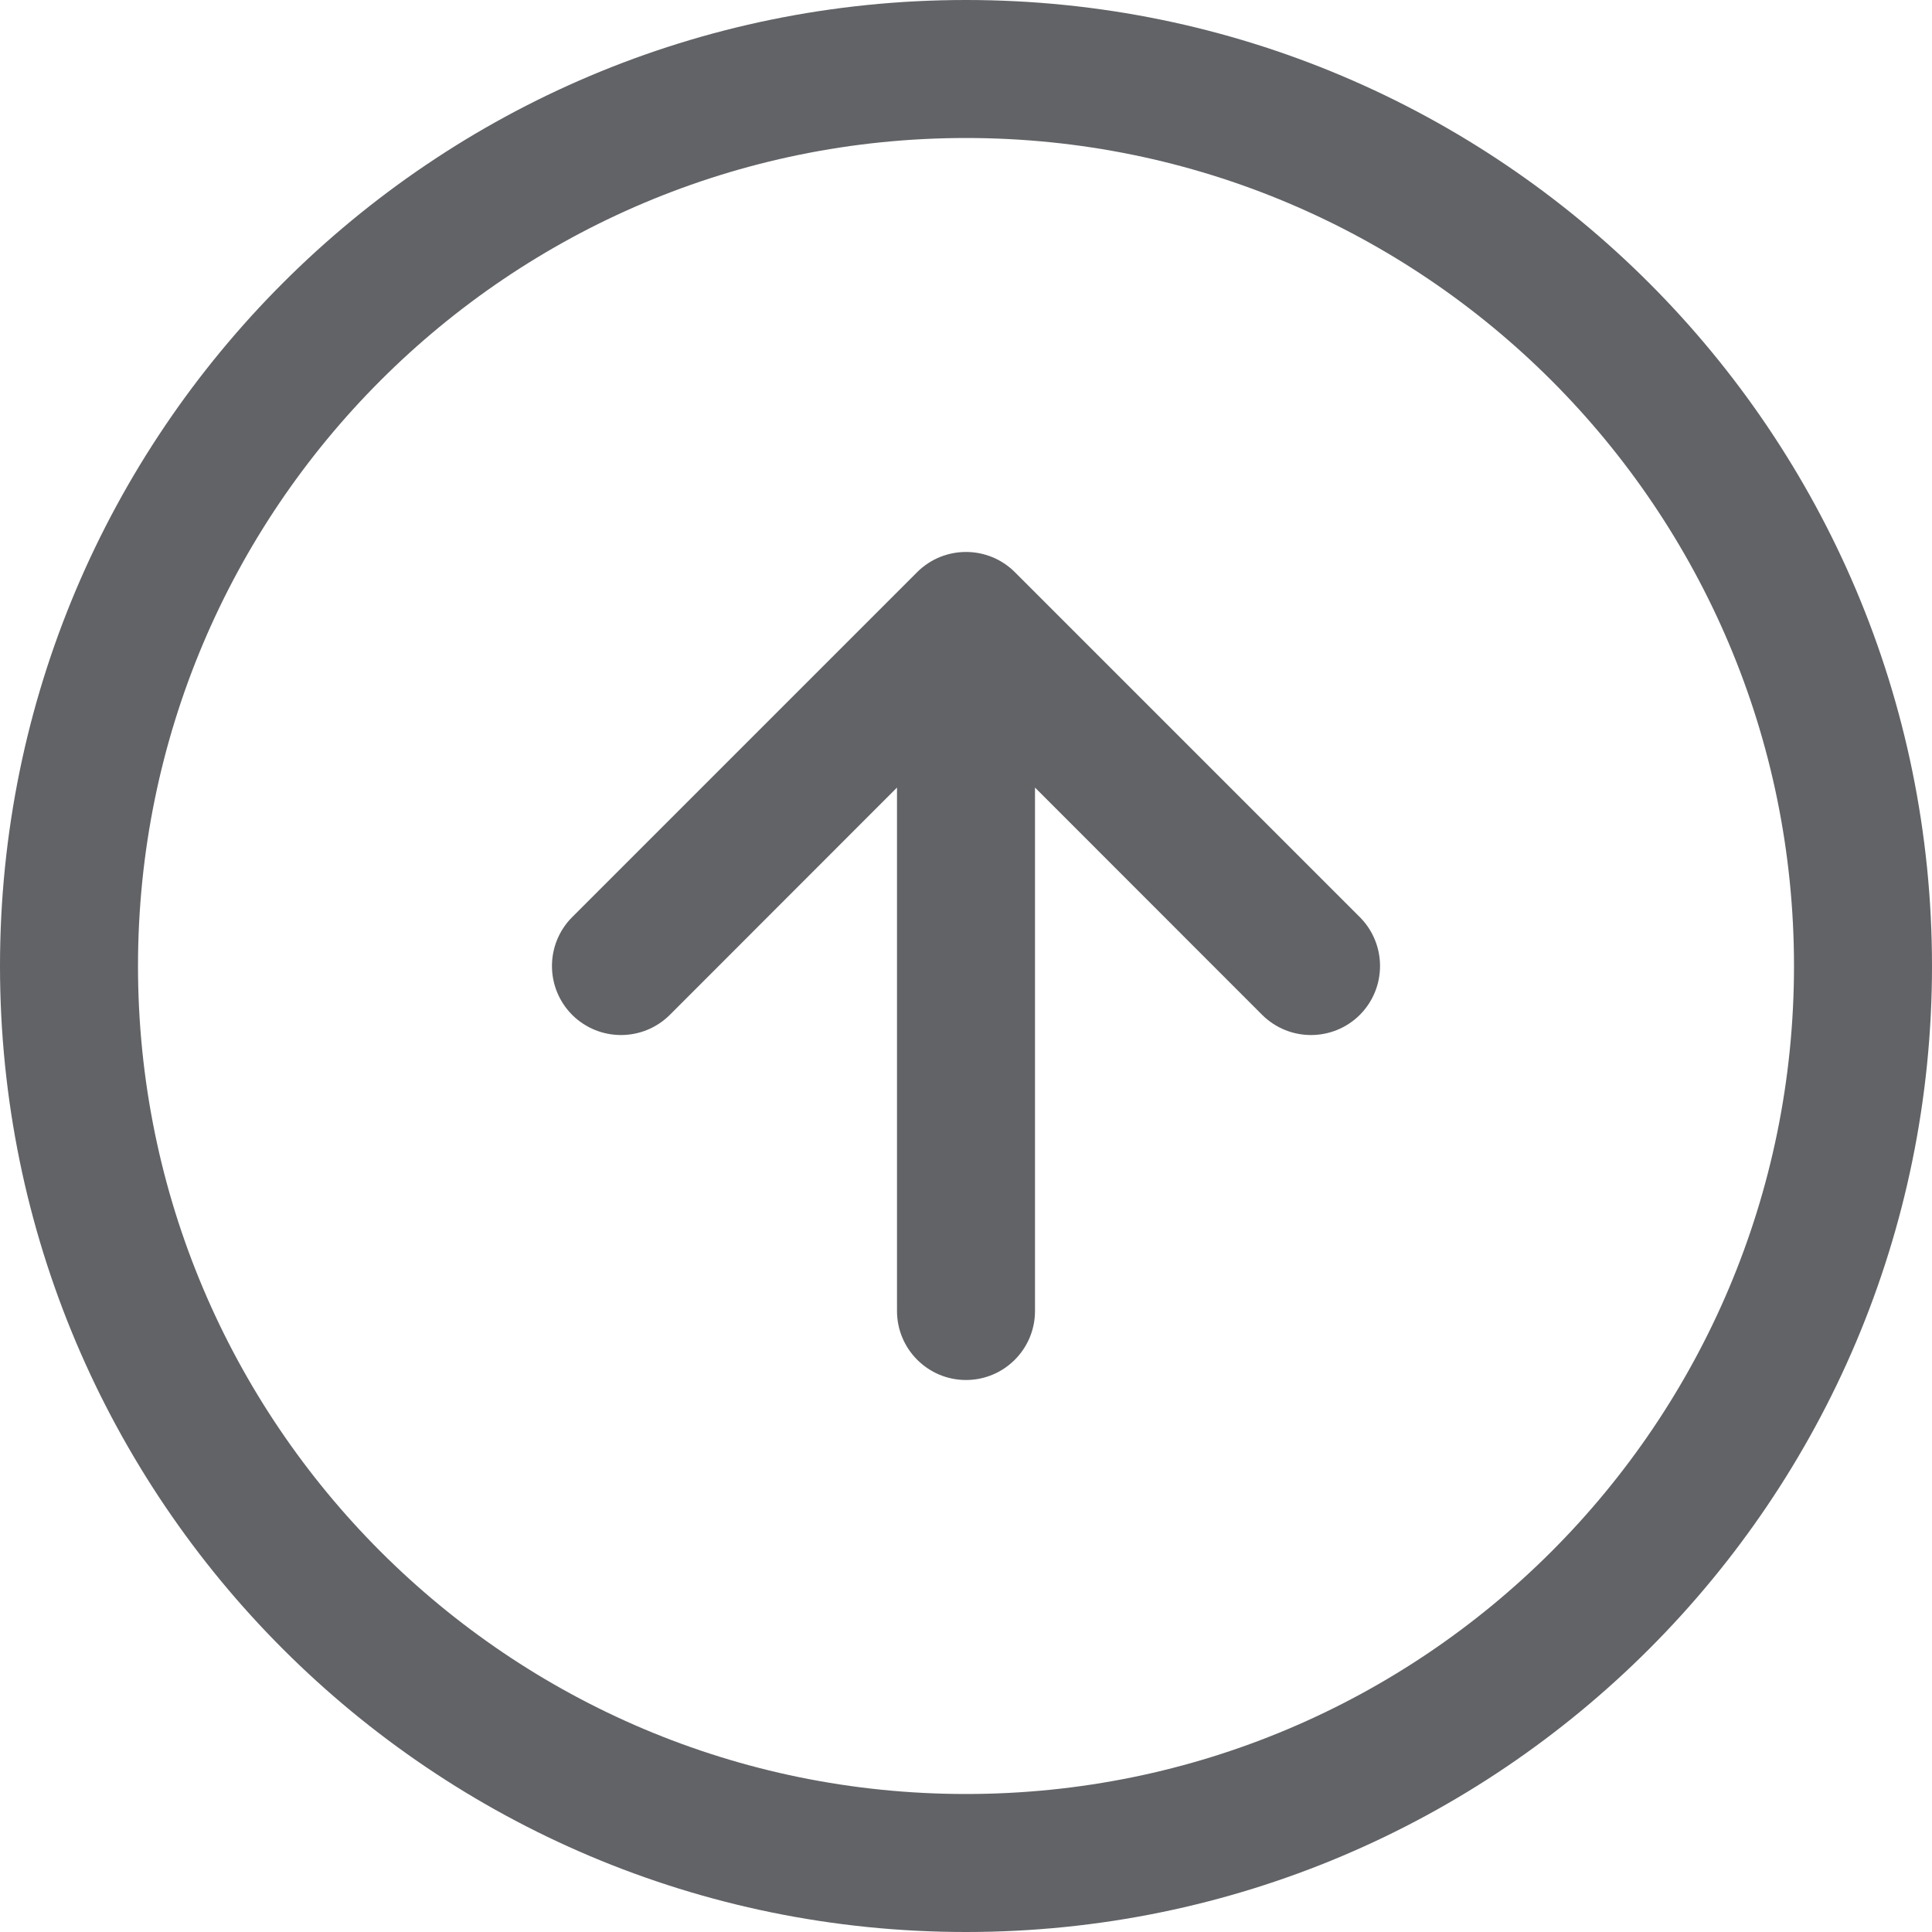
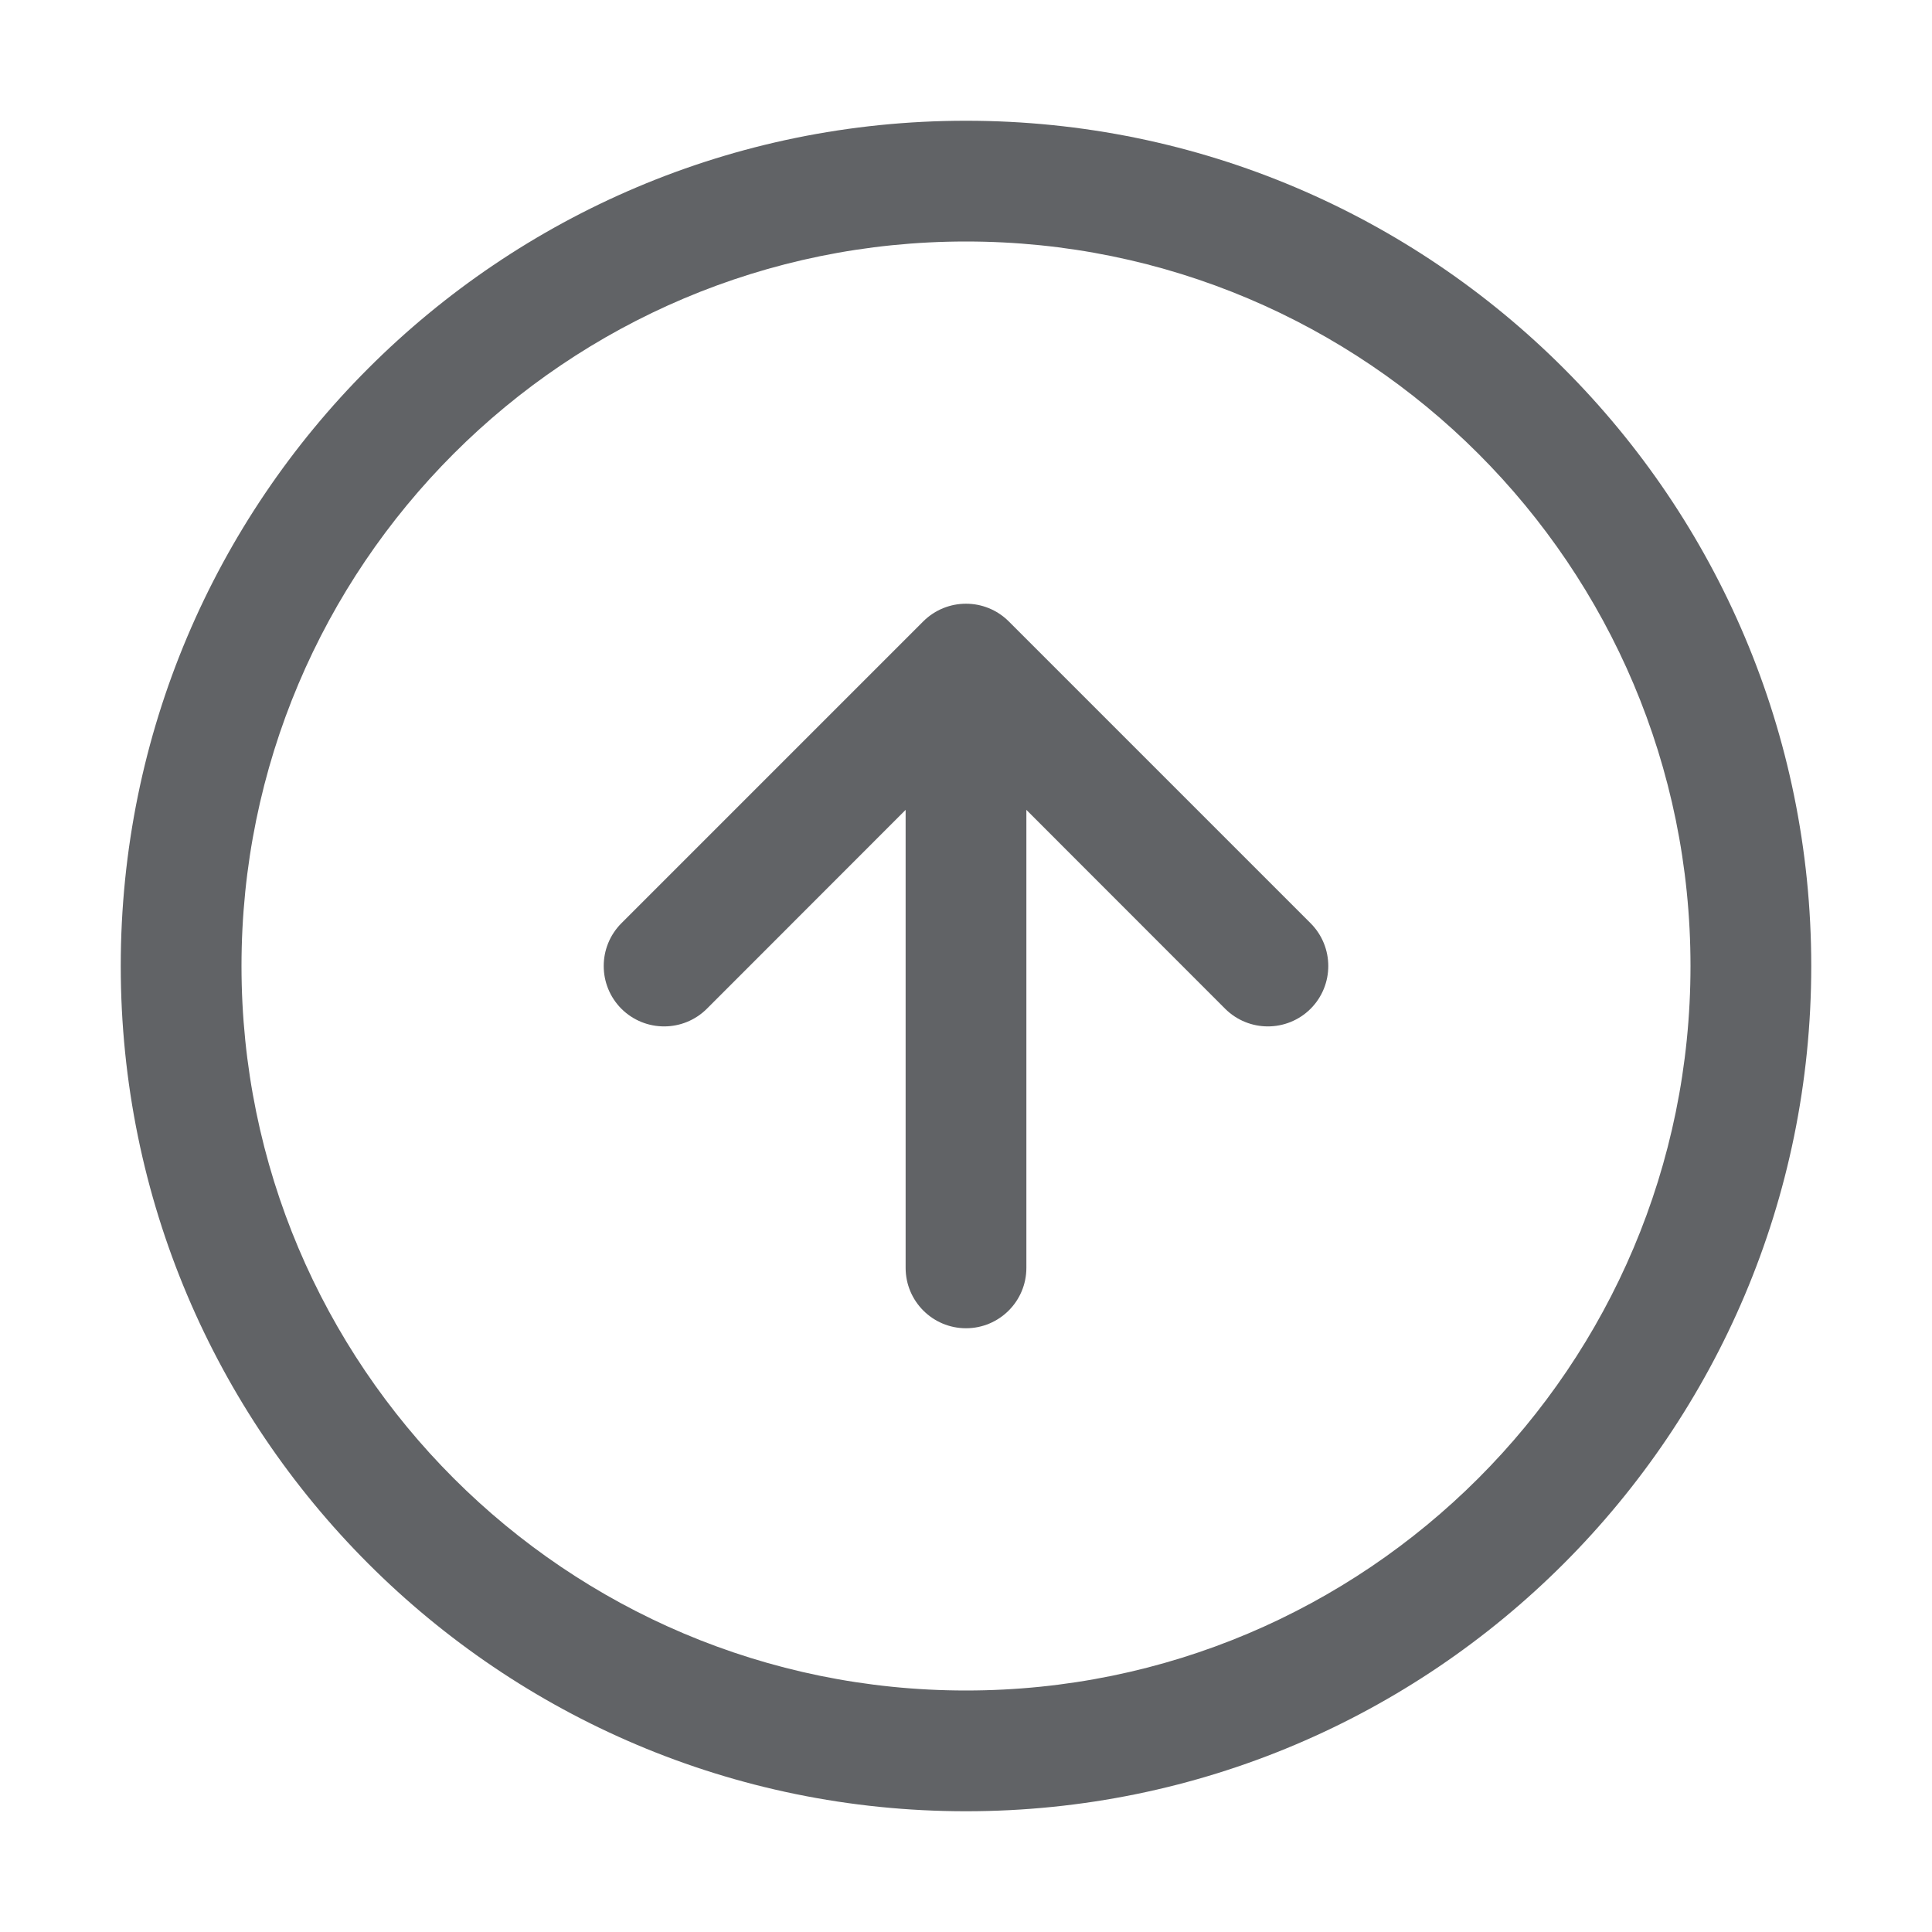
- <svg xmlns="http://www.w3.org/2000/svg" width="14" height="14" viewBox="0 0 14 14" fill="none">
-   <path d="M7.5 5.707L9.146 7.354C9.342 7.549 9.658 7.549 9.854 7.354C10.049 7.158 10.049 6.842 9.854 6.646L7.354 4.146C7.158 3.951 6.842 3.951 6.646 4.146L4.146 6.646C3.951 6.842 3.951 7.158 4.146 7.354C4.342 7.549 4.658 7.549 4.854 7.354L6.5 5.707V9.5C6.5 9.776 6.724 10 7 10C7.276 10 7.5 9.776 7.5 9.5V5.707Z" fill="#616366" />
-   <path fill-rule="evenodd" clip-rule="evenodd" d="M0 7C0 3.134 3.134 0 7 0C10.866 0 14 3.134 14 7C14 10.866 10.866 14 7 14C3.134 14 0 10.866 0 7ZM7 1C3.686 1 1 3.686 1 7C1 10.314 3.686 13 7 13C10.314 13 13 10.314 13 7C13 3.686 10.314 1 7 1Z" fill="#616366" />
+ <svg xmlns="http://www.w3.org/2000/svg" width="16" height="16" viewBox="0 0 16 16" fill="none">
+   <path d="M8.5 6.707L10.146 8.354C10.342 8.549 10.658 8.549 10.854 8.354C11.049 8.158 11.049 7.842 10.854 7.646L8.354 5.146C8.158 4.951 7.842 4.951 7.646 5.146L5.146 7.646C4.951 7.842 4.951 8.158 5.146 8.354C5.342 8.549 5.658 8.549 5.854 8.354L7.5 6.707V10.5C7.5 10.776 7.724 11 8 11C8.276 11 8.5 10.776 8.5 10.5V6.707Z" fill="#616366" />
+   <path fill-rule="evenodd" clip-rule="evenodd" d="M1 8C1 4.134 4.134 1 8 1C11.866 1 15 4.134 15 8C15 11.866 11.866 15 8 15C4.134 15 1 11.866 1 8ZM8 2C4.686 2 2 4.686 2 8C2 11.314 4.686 14 8 14C11.314 14 14 11.314 14 8C14 4.686 11.314 2 8 2Z" fill="#616366" />
</svg>
